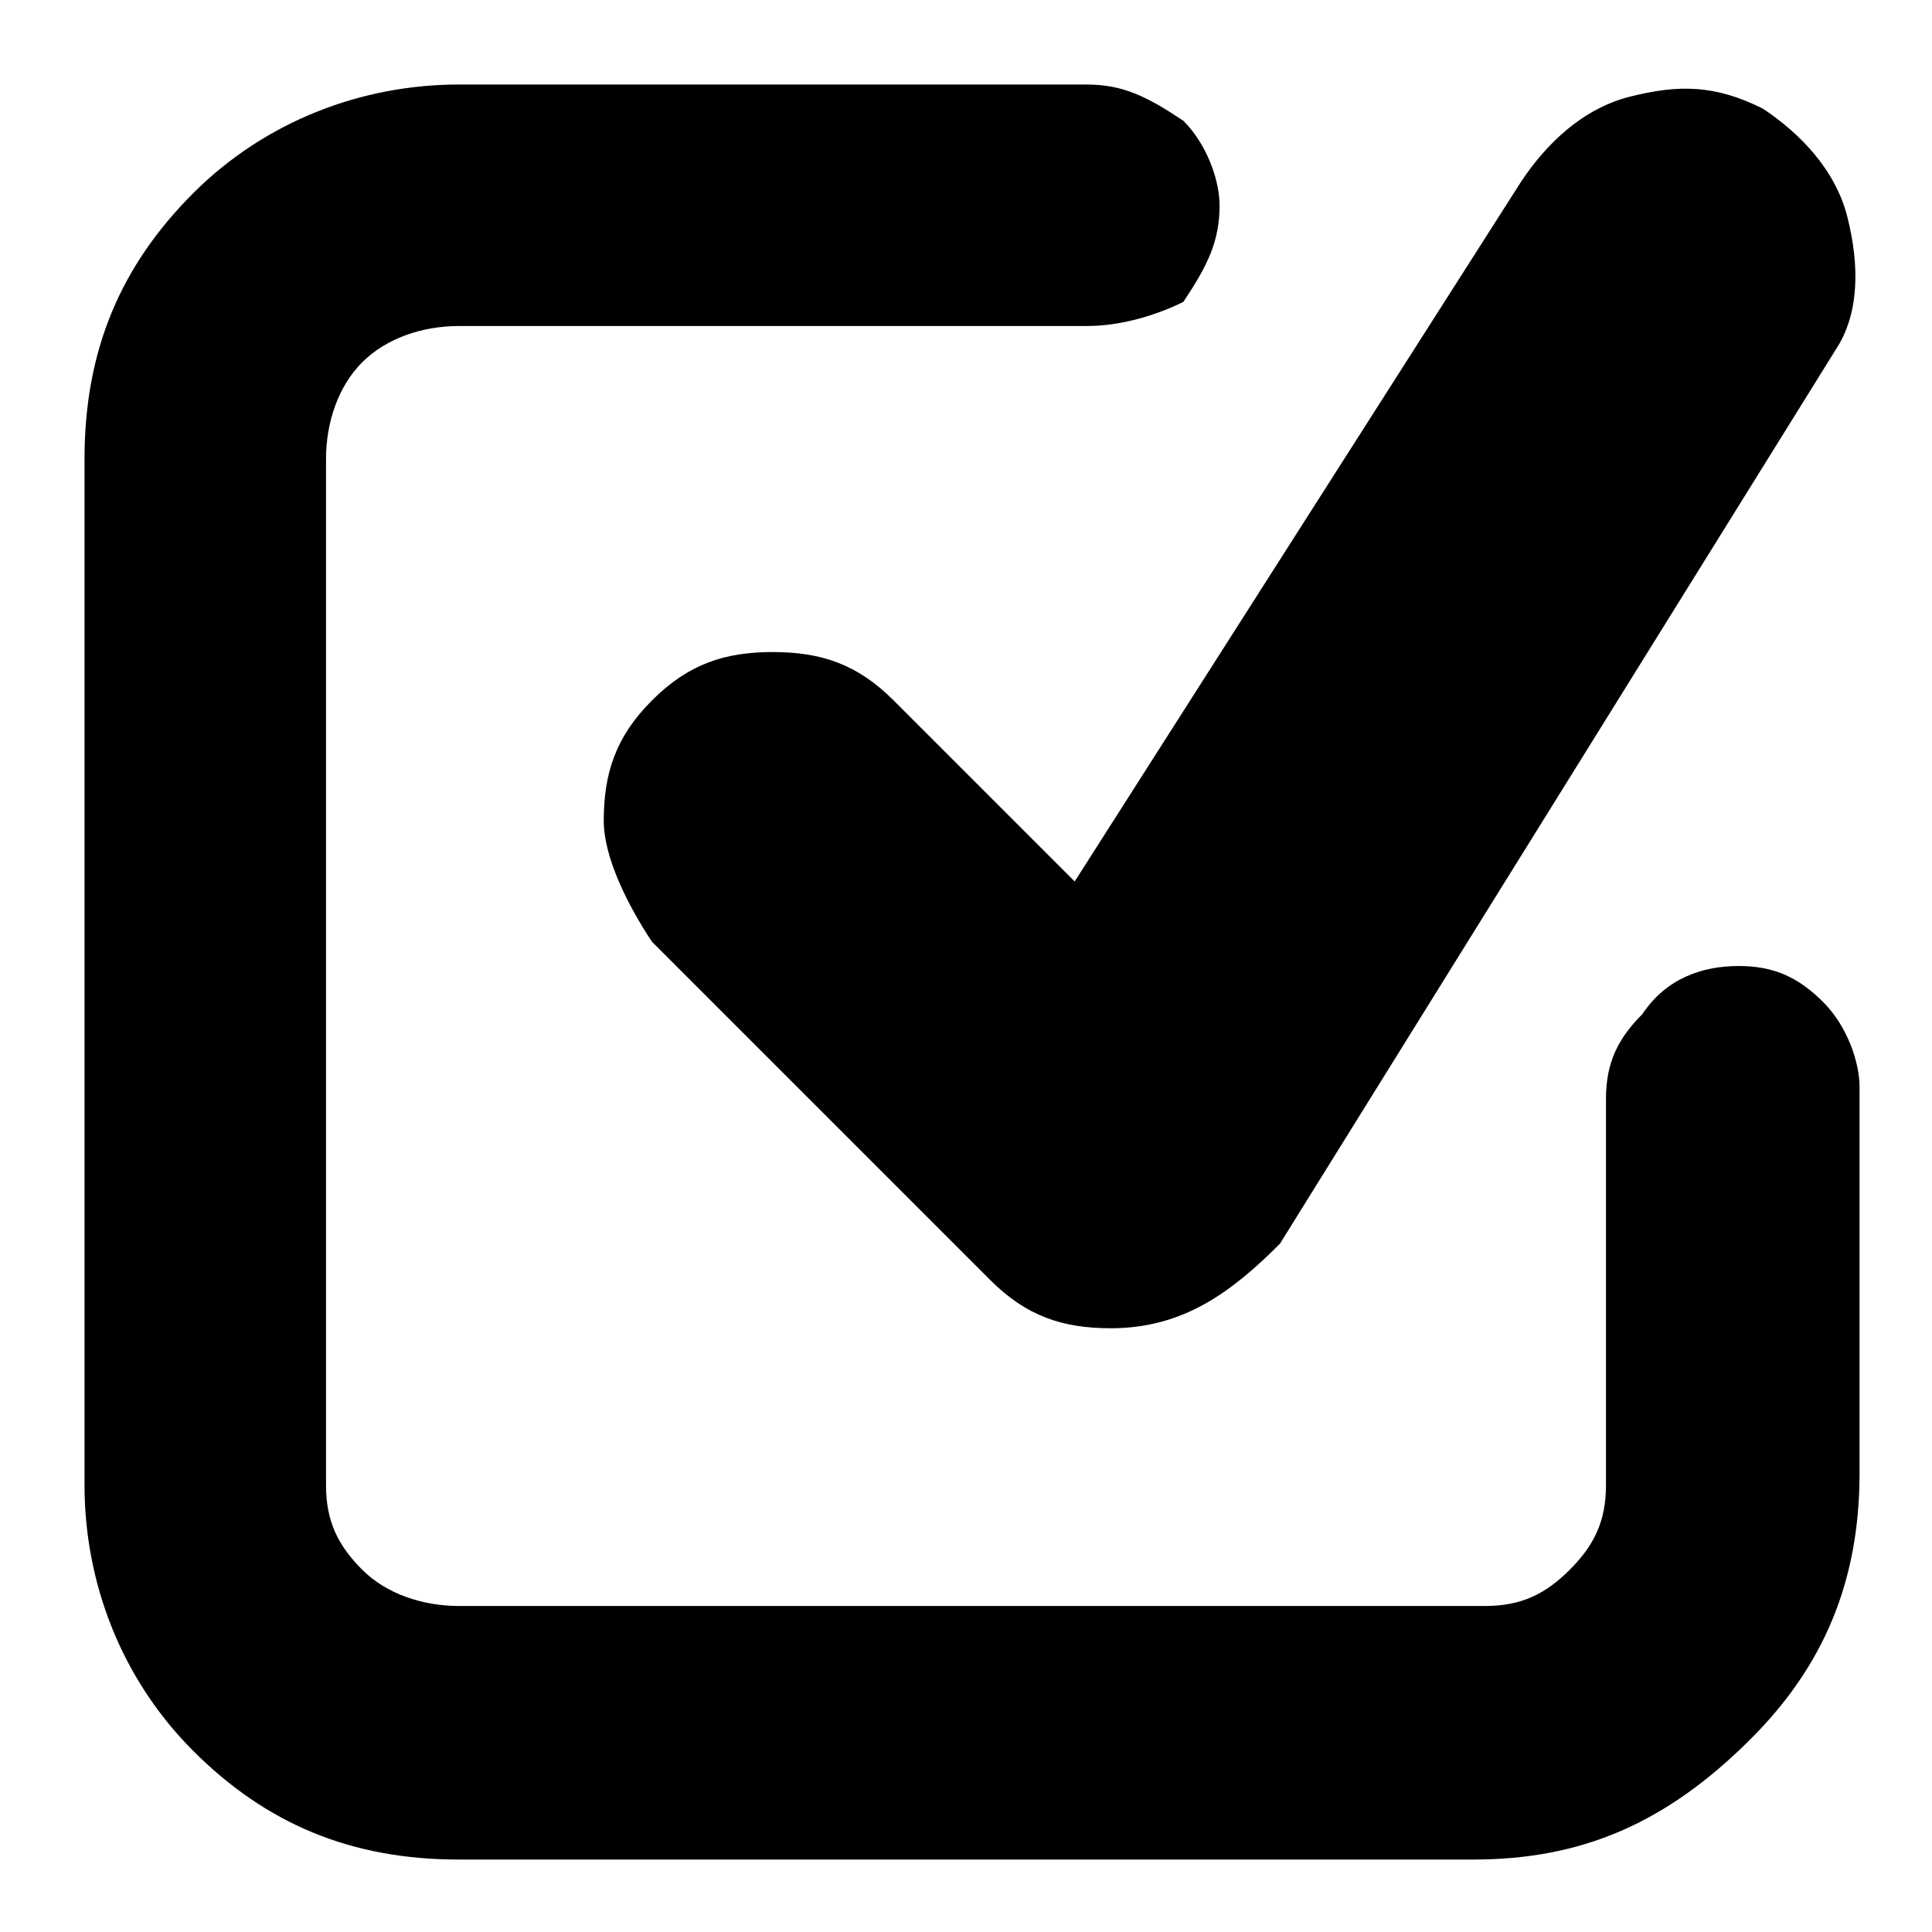
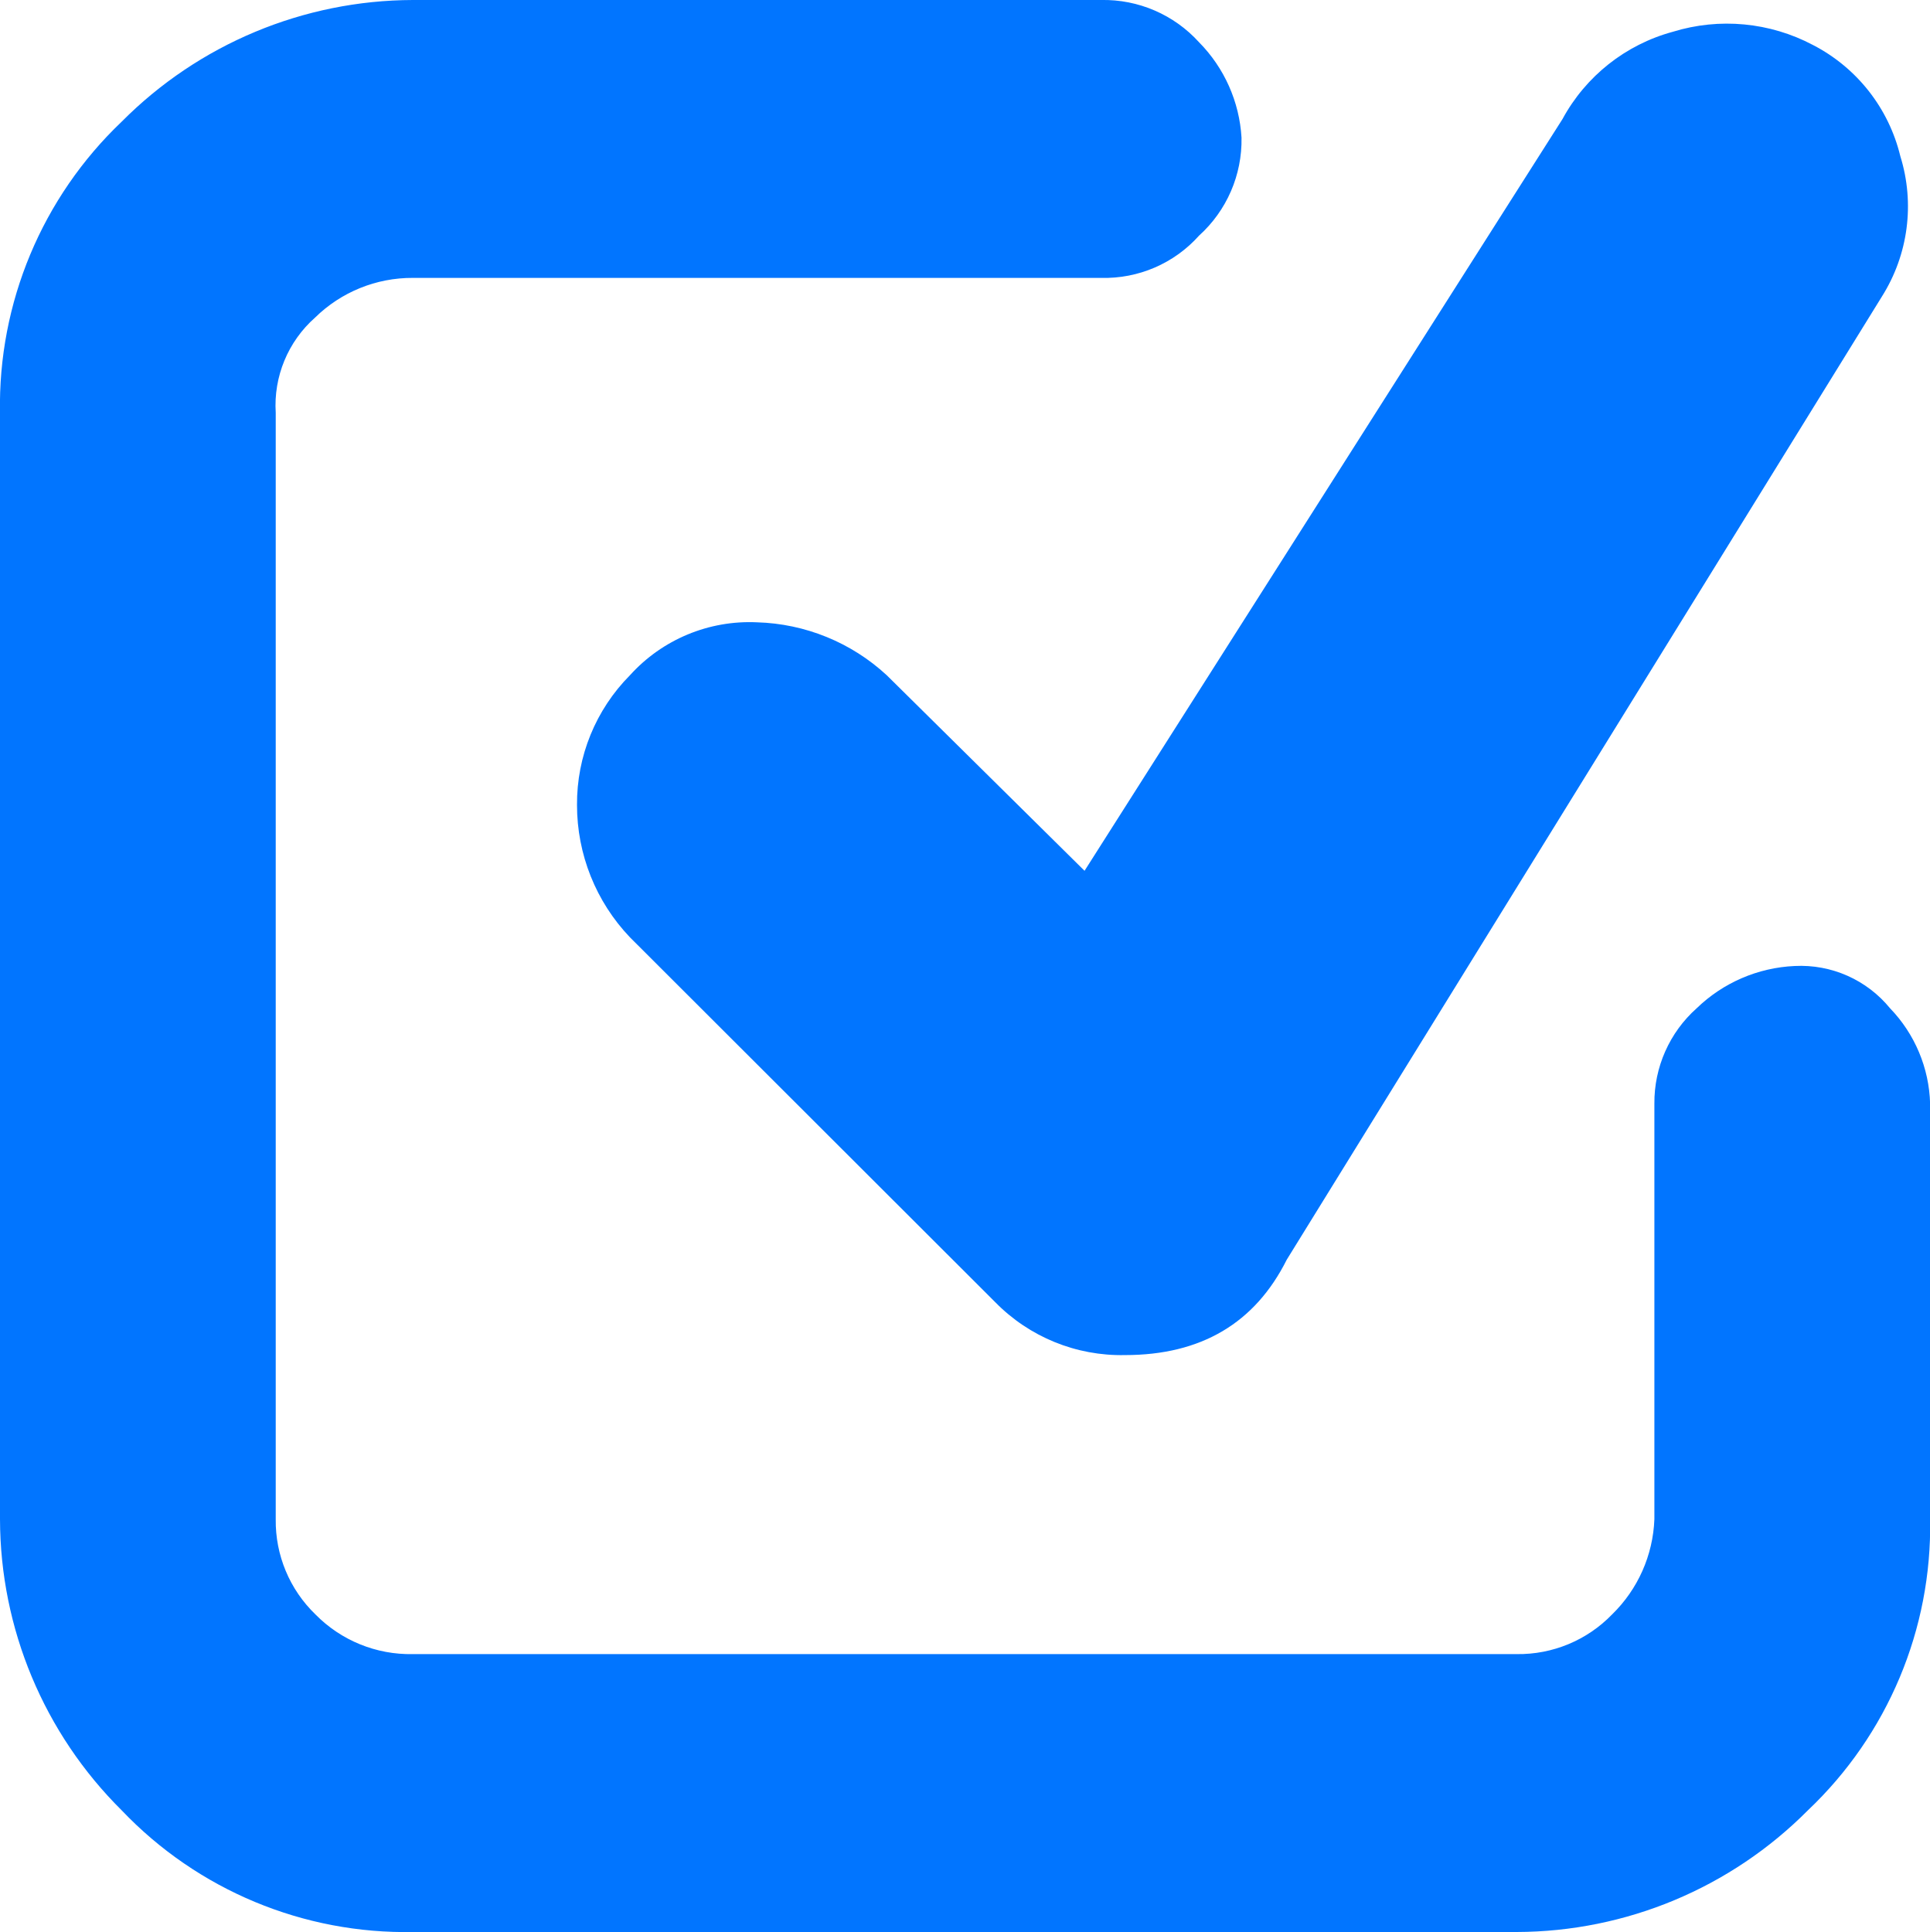
- <svg xmlns="http://www.w3.org/2000/svg" version="1.1" id="Layer_1" x="0px" y="0px" viewBox="0 0 16 16" style="enable-background:new 0 0 16 16;" xml:space="preserve">
-   <g>
-     <path d="M12.2,15.4H3.8c-0.9,0-1.6-0.3-2.2-0.9c-0.6-0.6-0.9-1.4-0.9-2.2V3.8c0-0.9,0.3-1.6,0.9-2.2c0.6-0.6,1.4-0.9,2.2-0.9H9   c0.3,0,0.5,0.1,0.8,0.3c0.2,0.2,0.3,0.5,0.3,0.7c0,0.3-0.1,0.5-0.3,0.8C9.6,2.6,9.3,2.7,9,2.7H3.8C3.5,2.7,3.2,2.8,3,3   C2.8,3.2,2.7,3.5,2.7,3.8v8.5c0,0.3,0.1,0.5,0.3,0.7c0.2,0.2,0.5,0.3,0.8,0.3h8.5c0.3,0,0.5-0.1,0.7-0.3c0.2-0.2,0.3-0.4,0.3-0.7   V9.1c0-0.3,0.1-0.5,0.3-0.7C13.8,8.1,14.1,8,14.4,8c0.3,0,0.5,0.1,0.7,0.3c0.2,0.2,0.3,0.5,0.3,0.7v3.2c0,0.9-0.3,1.6-0.9,2.2   C13.8,15.1,13.1,15.4,12.2,15.4z M9.2,11c-0.4,0-0.7-0.1-1-0.4L5.4,7.8C5.2,7.5,5,7.1,5,6.8c0-0.4,0.1-0.7,0.4-1   c0.3-0.3,0.6-0.4,1-0.4c0.4,0,0.7,0.1,1,0.4l1.5,1.5l3.7-5.8c0.2-0.3,0.5-0.6,0.9-0.7c0.4-0.1,0.7-0.1,1.1,0.1   c0.3,0.2,0.6,0.5,0.7,0.9c0.1,0.4,0.1,0.8-0.1,1.1l-4.6,7.4C10.2,10.7,9.8,11,9.2,11z" />
-   </g>
+ <svg xmlns="http://www.w3.org/2000/svg" id="Layer_1" data-name="Layer 1" viewBox="0 0 104.98 105.12">
+   <defs>
+     <style>.cls-1{fill:#0175ff;}</style>
+   </defs>
+   <path class="cls-1" d="M82.51,105.12h-60A21.33,21.33,0,0,1,6.62,98.5,22.37,22.37,0,0,1,0,82.66V22.46A21.33,21.33,0,0,1,6.62,6.62,22.41,22.41,0,0,1,22.46,0H59.9a7,7,0,0,1,5.33,2.3,8.06,8.06,0,0,1,2.31,5.19,7,7,0,0,1-2.31,5.33,6.9,6.9,0,0,1-5.33,2.3H22.46a7.54,7.54,0,0,0-5.32,2.16A6.38,6.38,0,0,0,15,22.46v60.2a7.07,7.07,0,0,0,2.16,5.18A7.22,7.22,0,0,0,22.46,90H82.51a7.08,7.08,0,0,0,5.19-2.16A7.63,7.63,0,0,0,90,82.66V60.05a6.88,6.88,0,0,1,2.3-5.19,8.19,8.19,0,0,1,5.33-2.3,6.28,6.28,0,0,1,5.19,2.3A7.78,7.78,0,0,1,105,60.05V82.66A21.3,21.3,0,0,1,98.35,98.5,22.4,22.4,0,0,1,82.51,105.12ZM61.2,73.73a9.59,9.59,0,0,1-7.06-2.88L34.27,51a10.42,10.42,0,0,1-2.88-7.2,9.92,9.92,0,0,1,2.88-7.06,8.76,8.76,0,0,1,6.91-2.88,10.85,10.85,0,0,1,7.06,2.88L59,47.38,85,6.48A9.72,9.72,0,0,1,91,1.73a10,10,0,0,1,7.63.72,9.25,9.25,0,0,1,4.75,6.05,9.19,9.19,0,0,1-1,7.63L70,68.54Q67.4,73.73,61.2,73.73Z" />
</svg>
